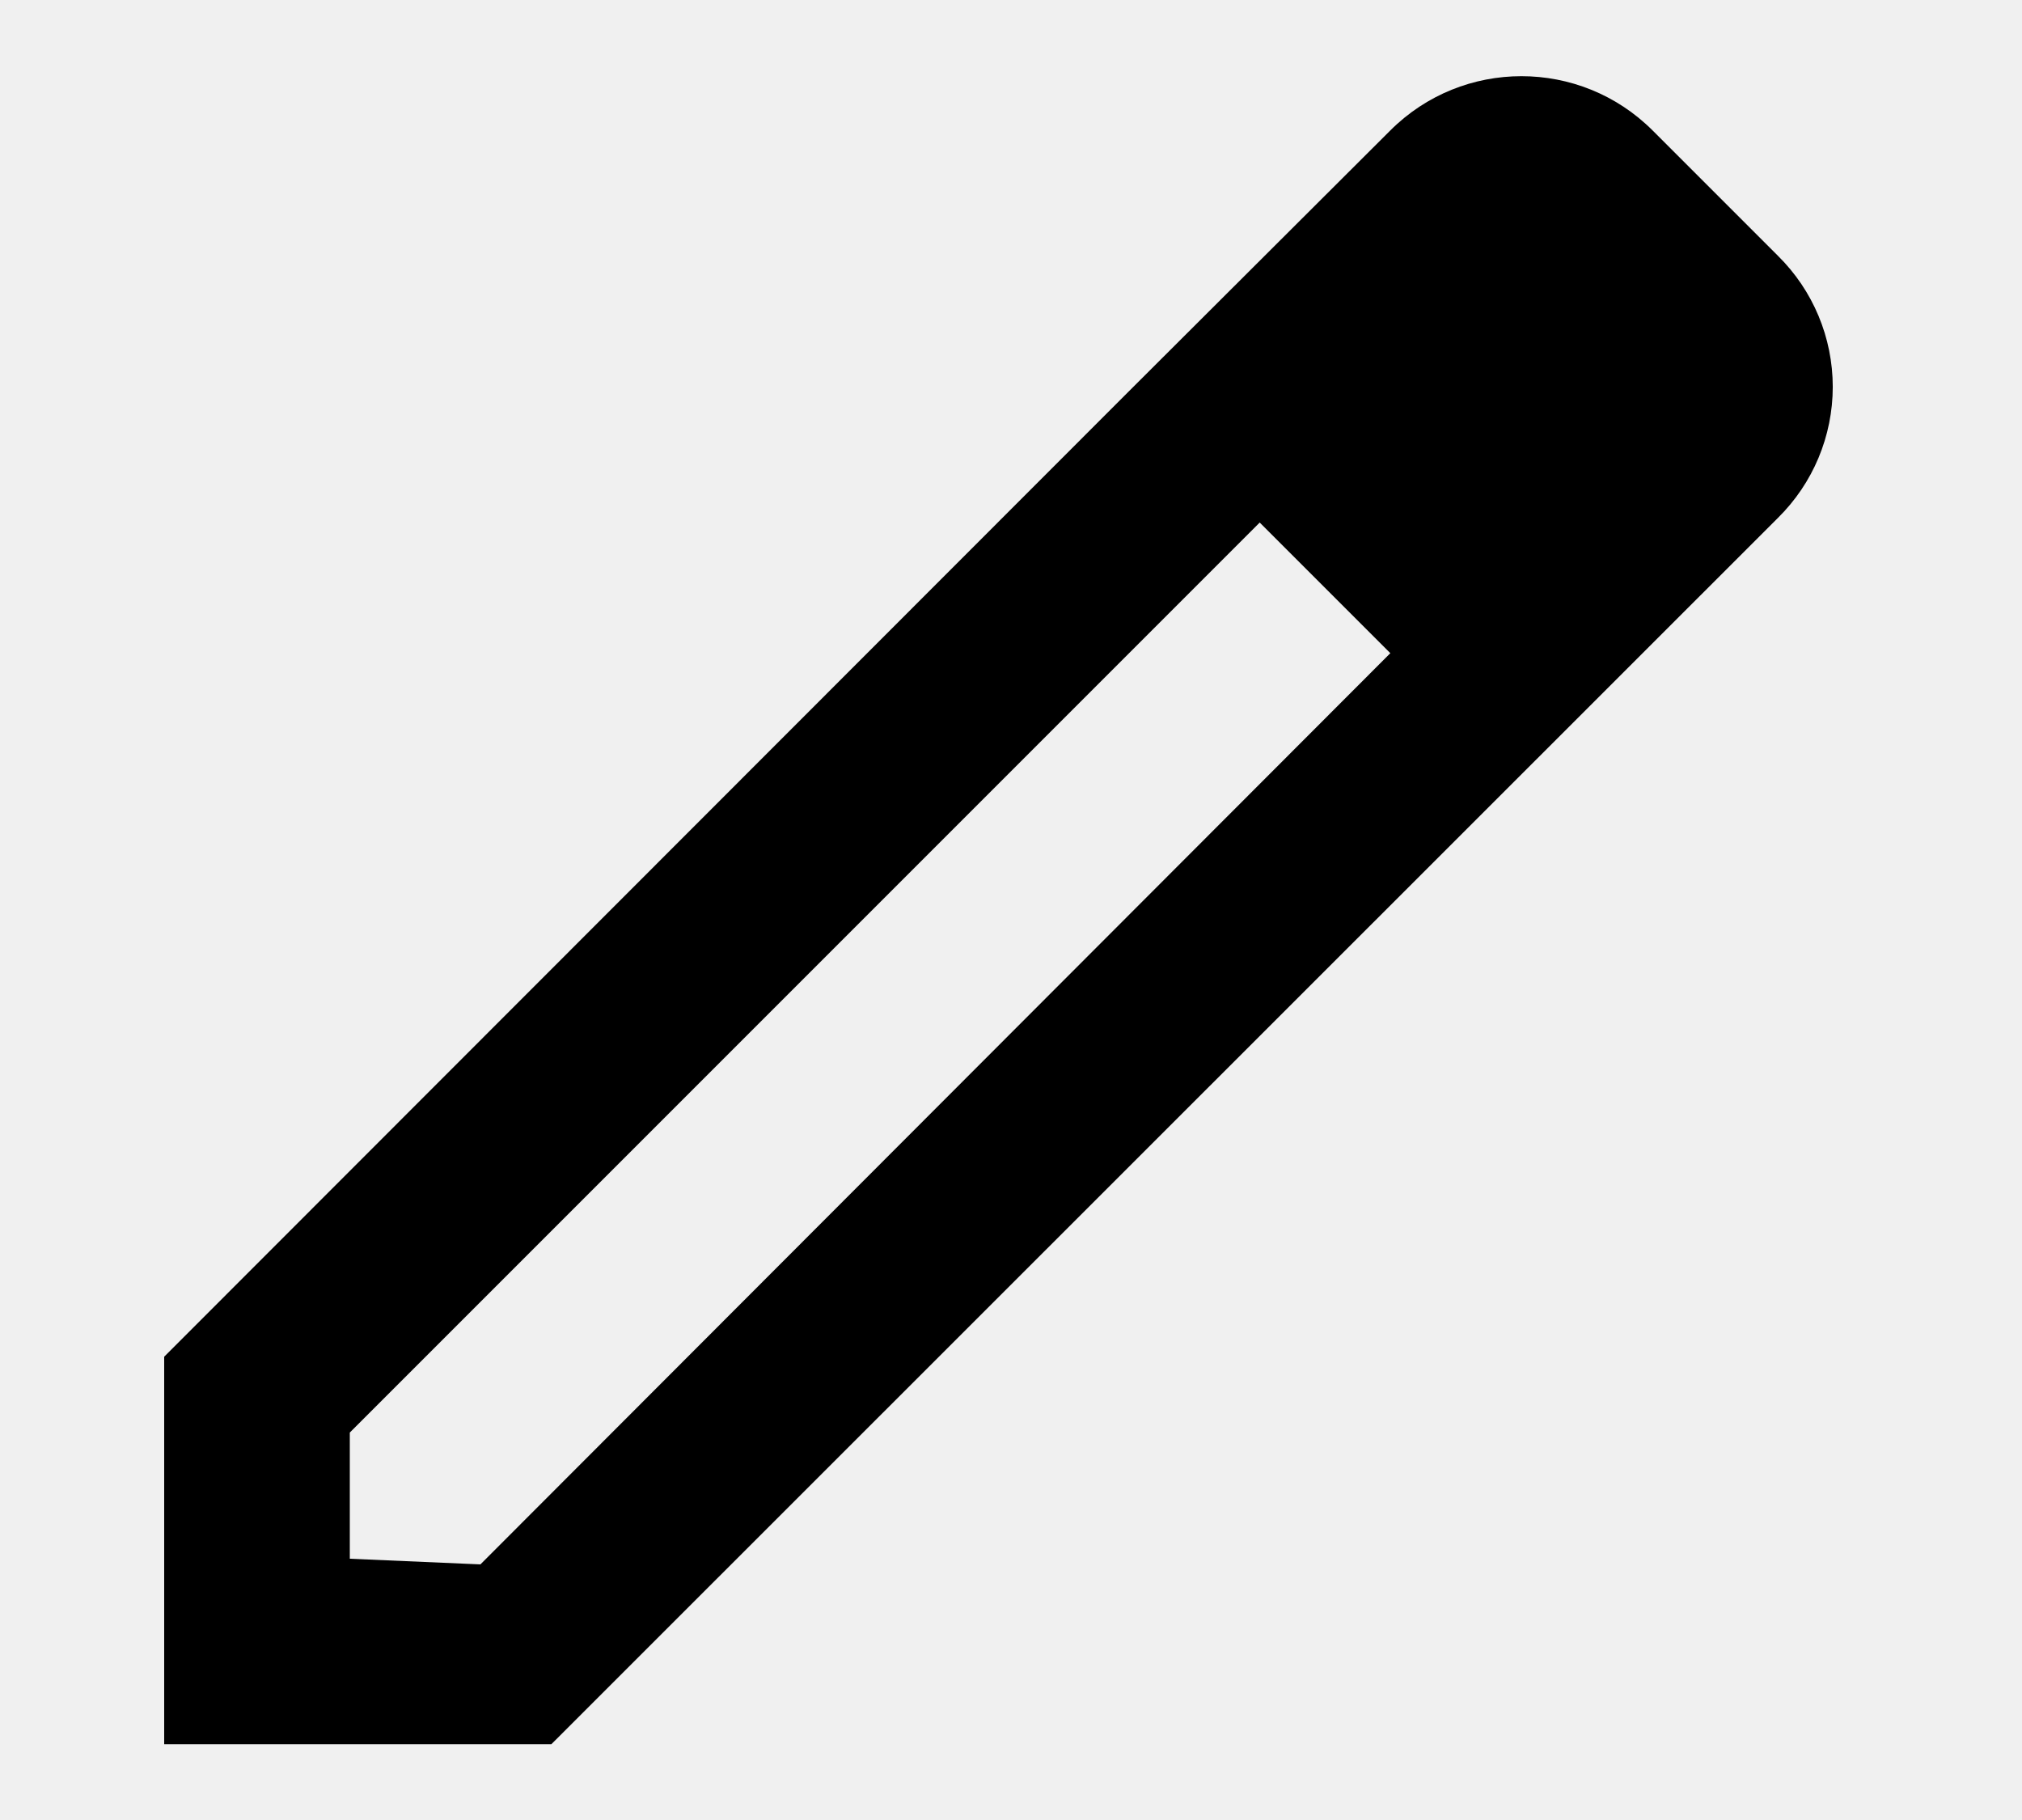
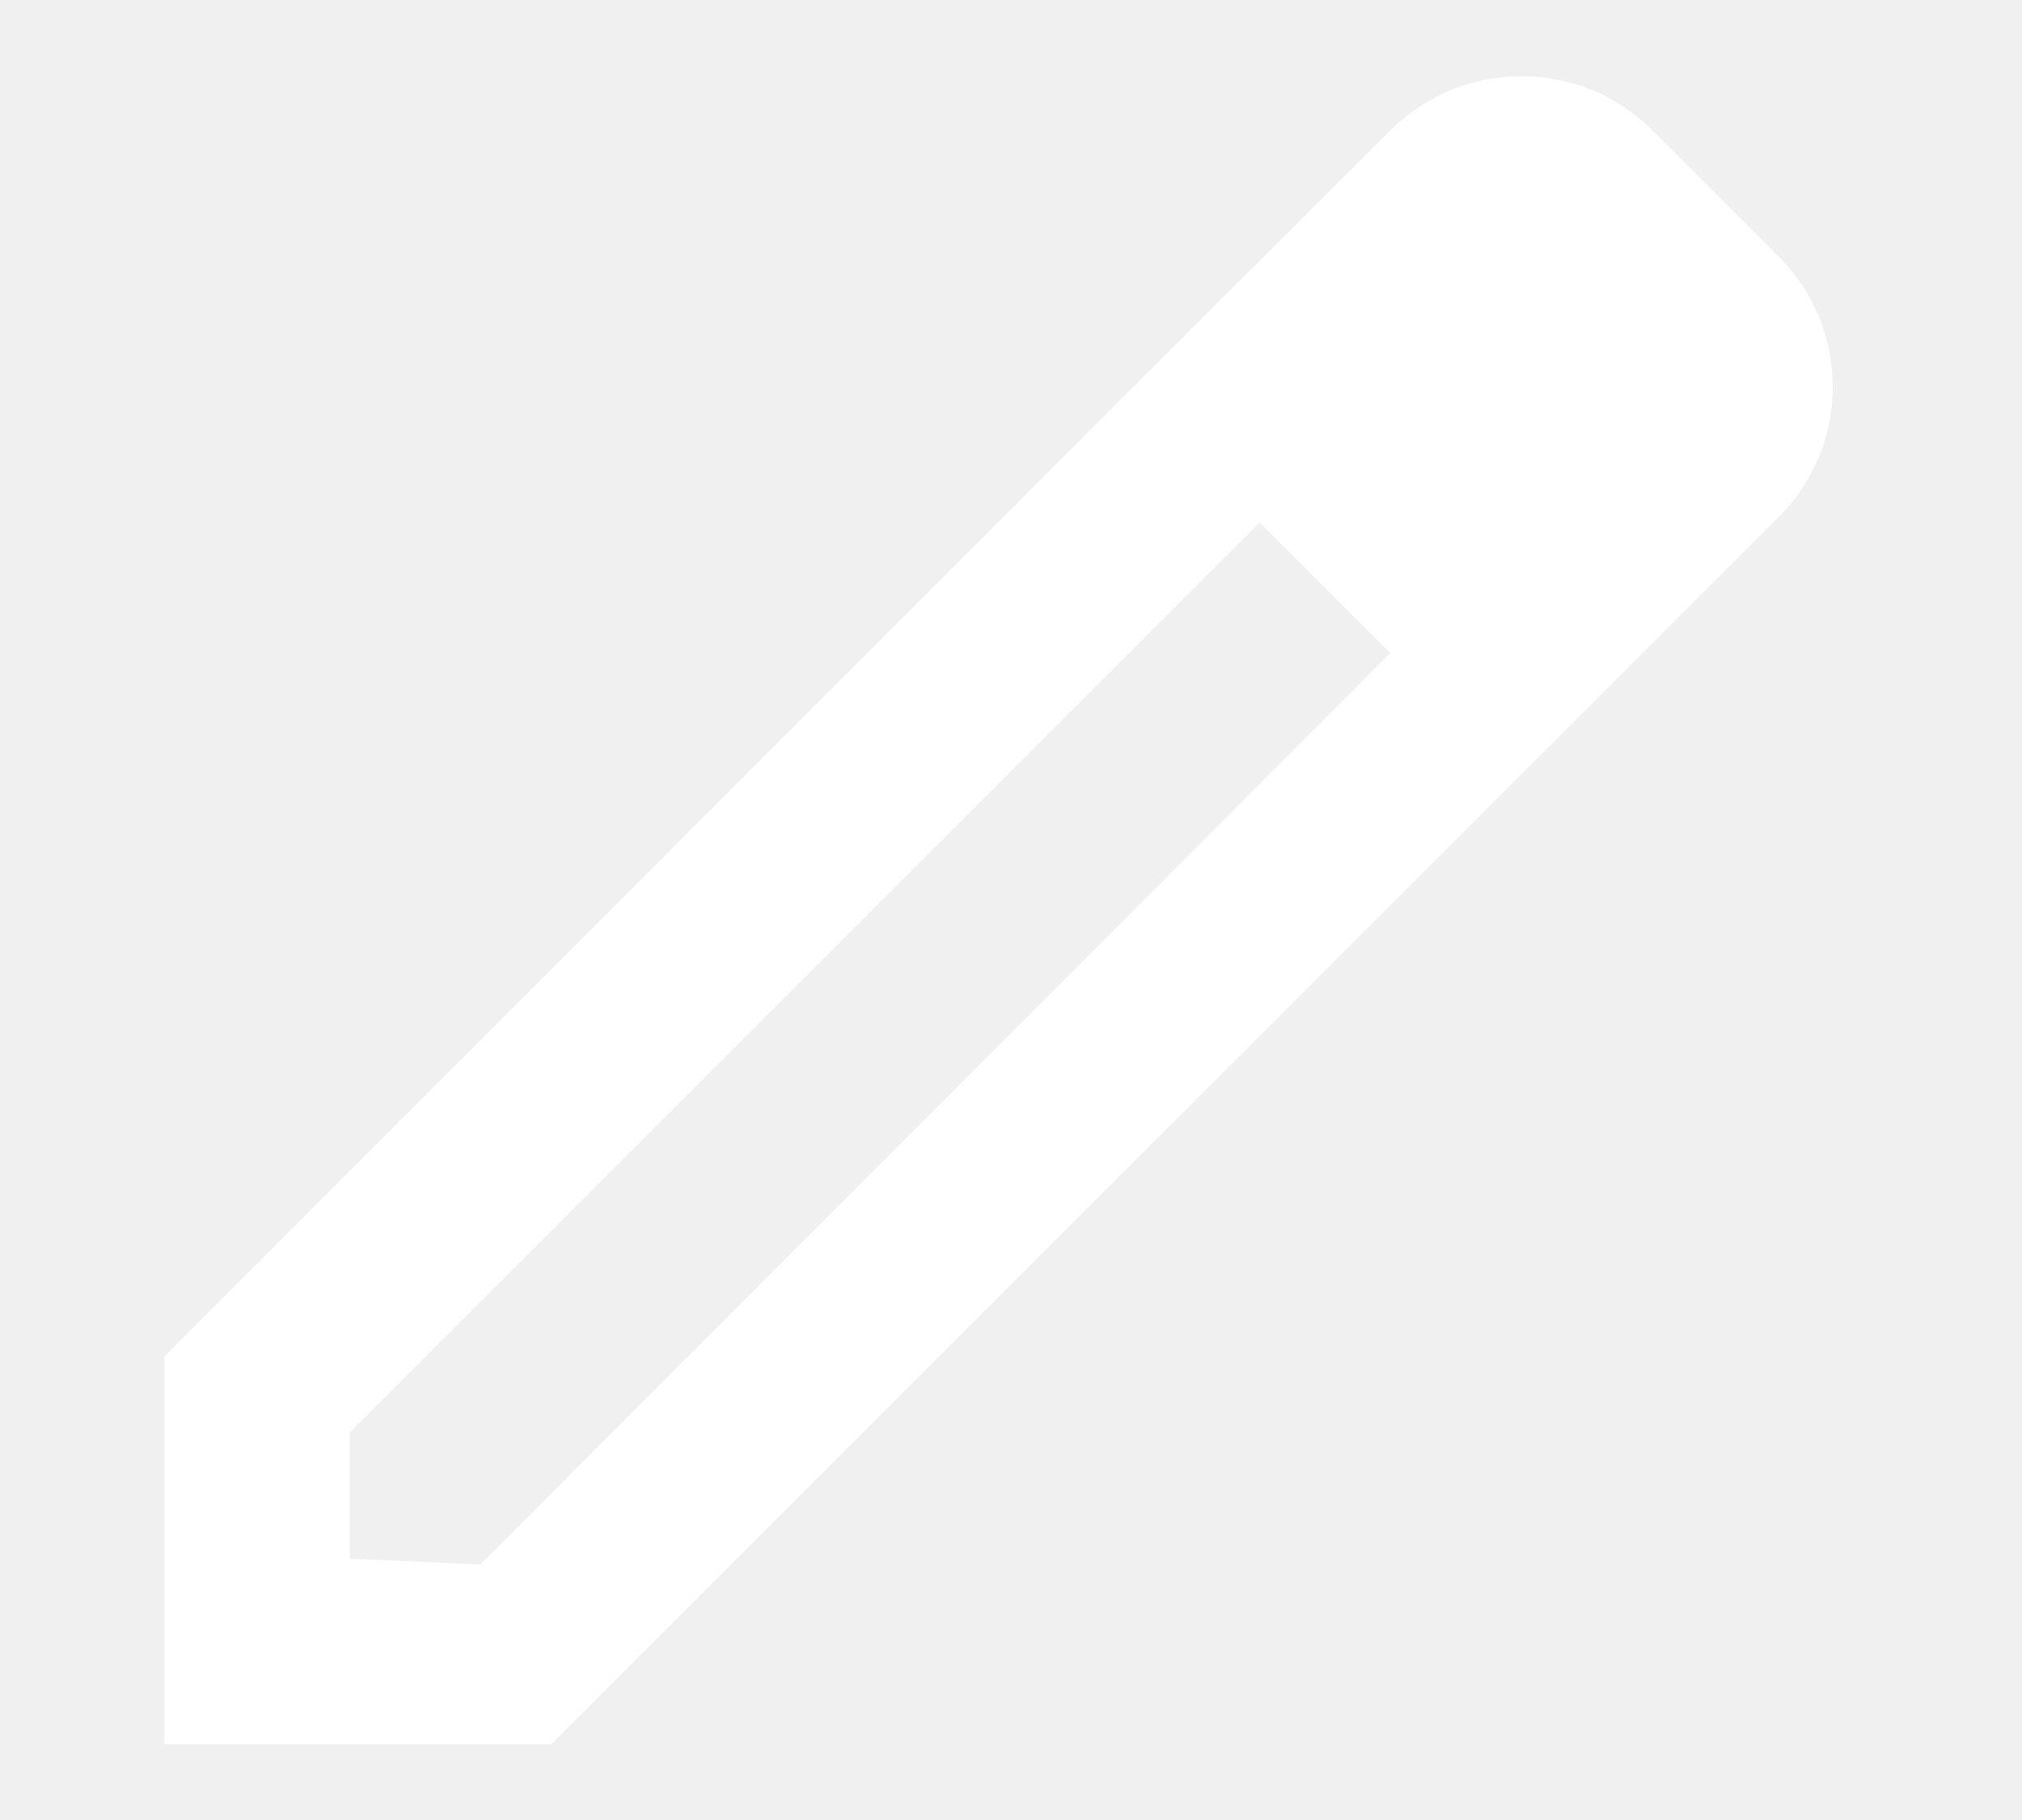
- <svg xmlns="http://www.w3.org/2000/svg" width="10" height="9" fill="currentColor">
+ <svg xmlns="http://www.w3.org/2000/svg" width="10" height="9" fill="#ffffff">
  <path fill-rule="evenodd" d="m8.173.645.62.62a.91.91 0 0 1 0 1.296L2.727 8.625H.812V6.709L5.58 1.938 6.876.645a.918.918 0 0 1 1.297 0ZM1.73 7.708l.646.028L6.876 3.23l-.646-.646-4.5 4.5v.624Z" clip-rule="evenodd" />
</svg>
